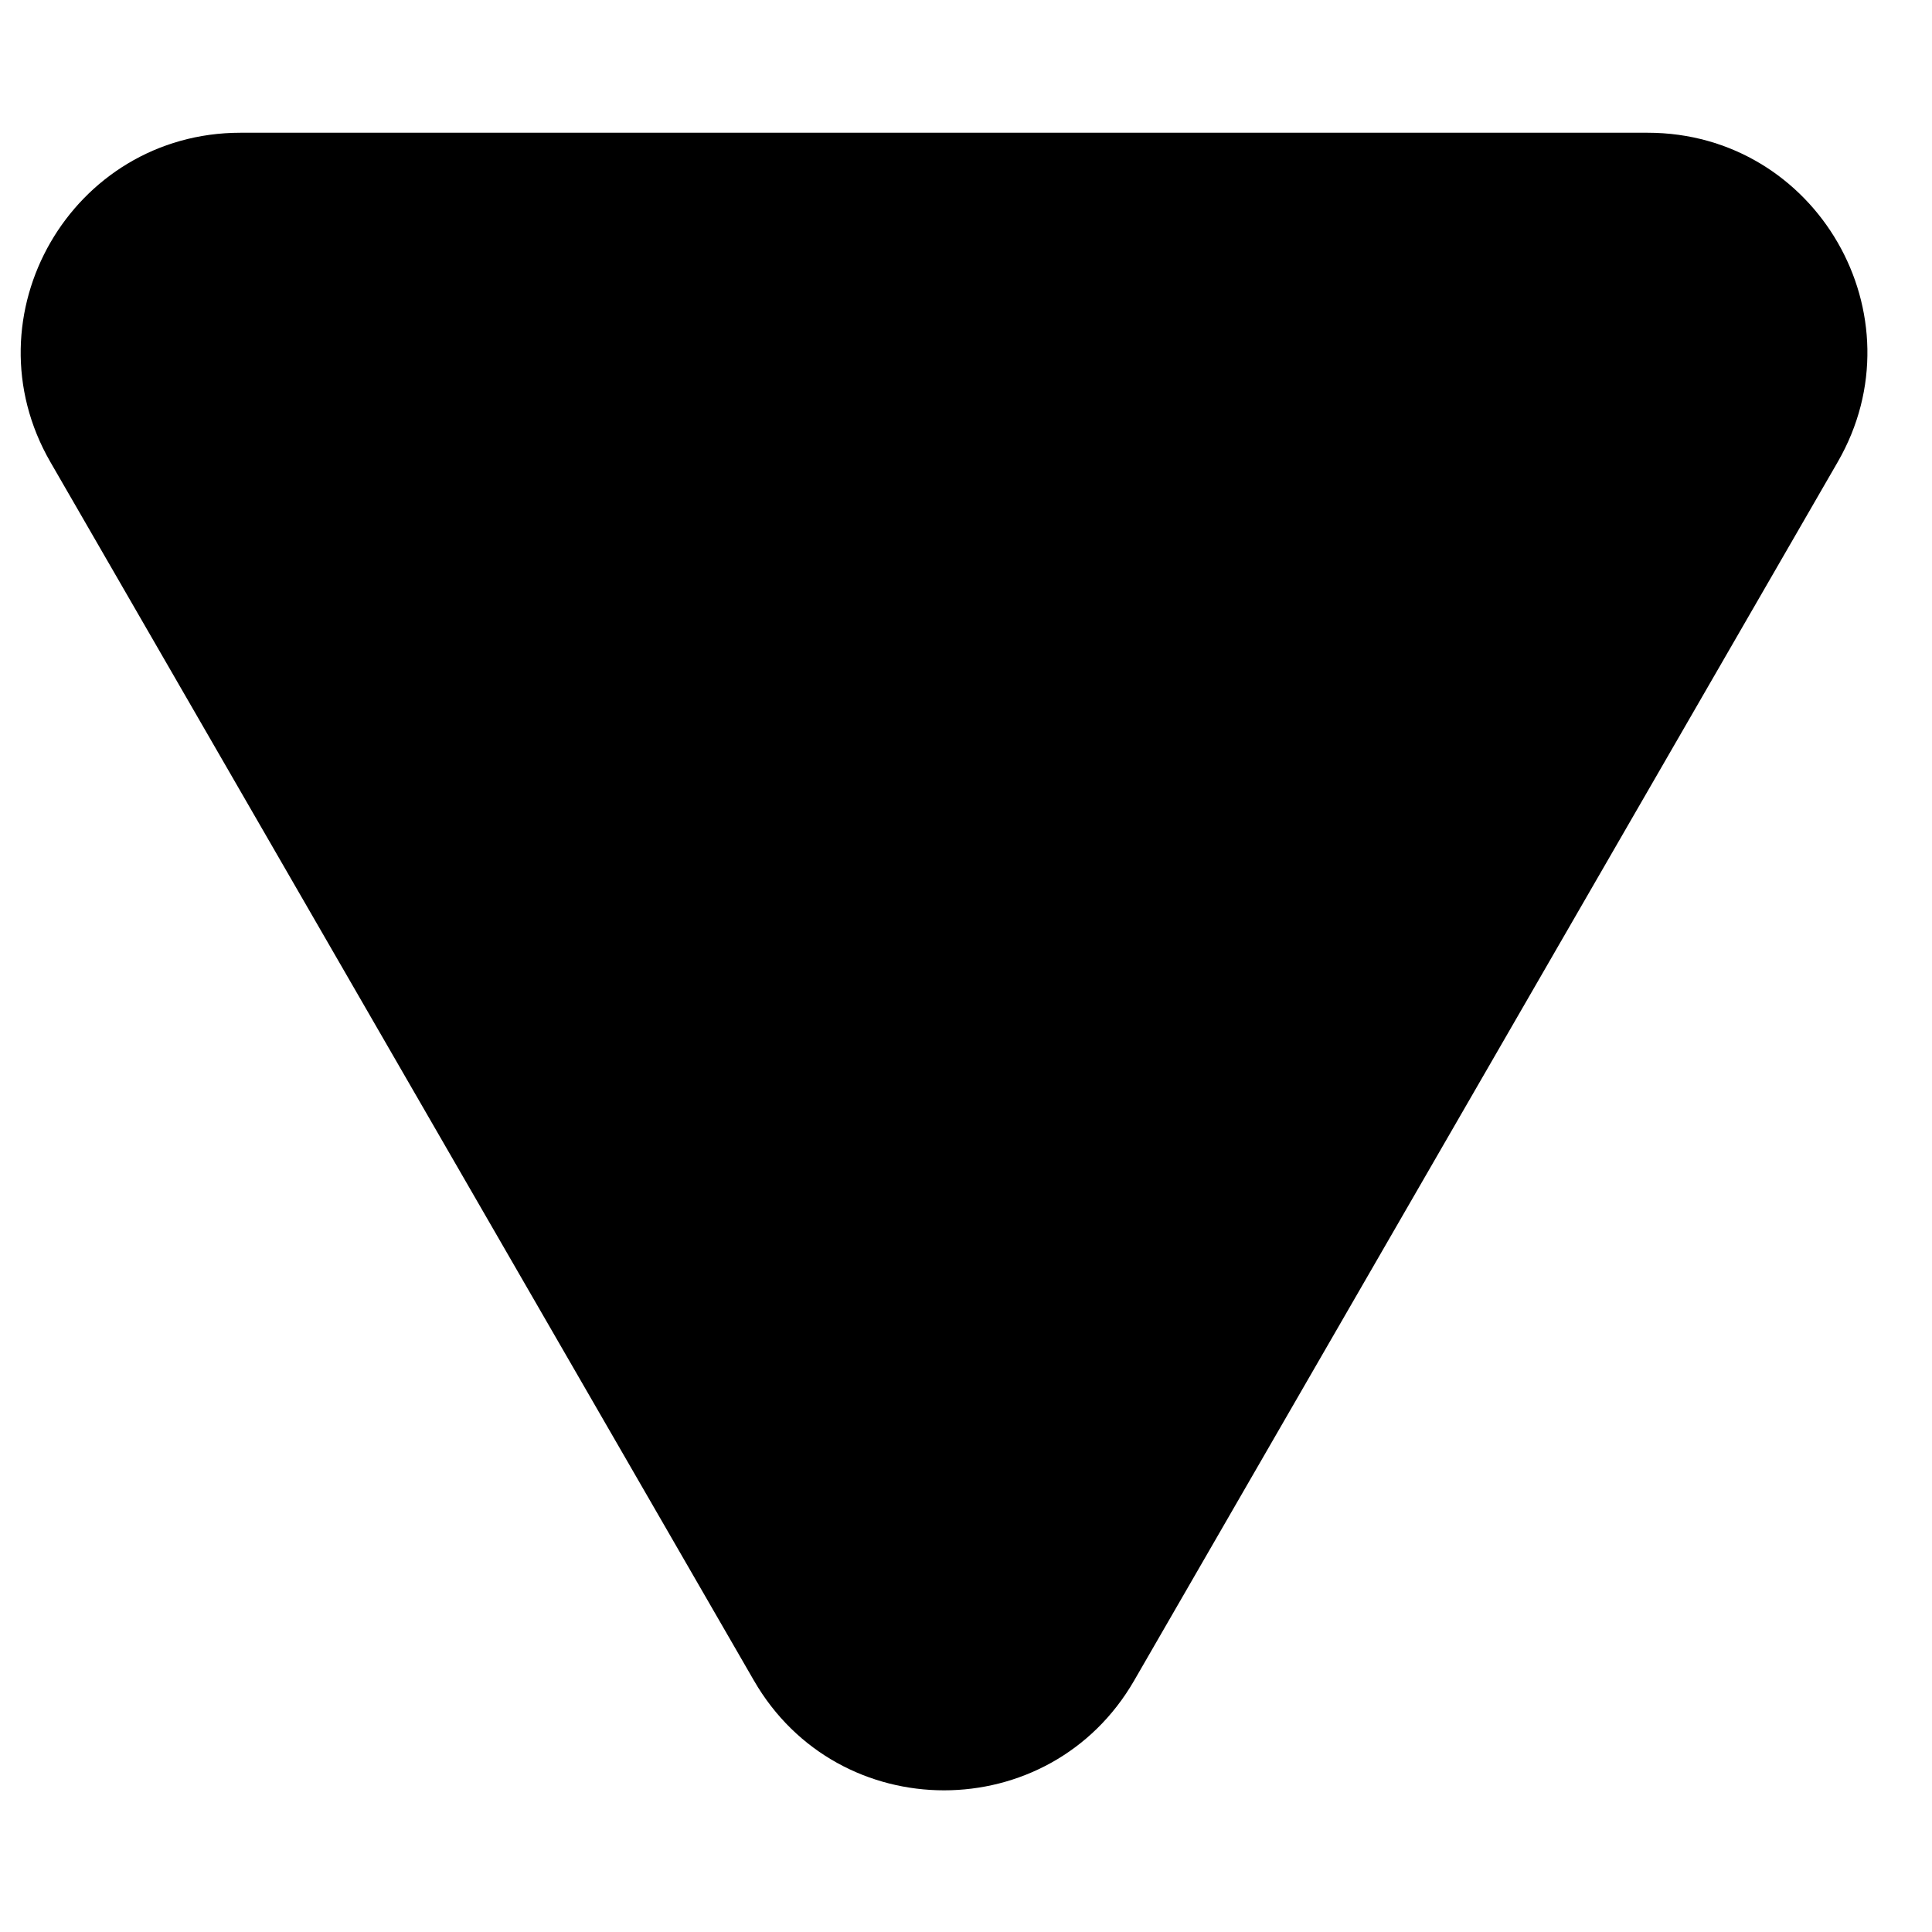
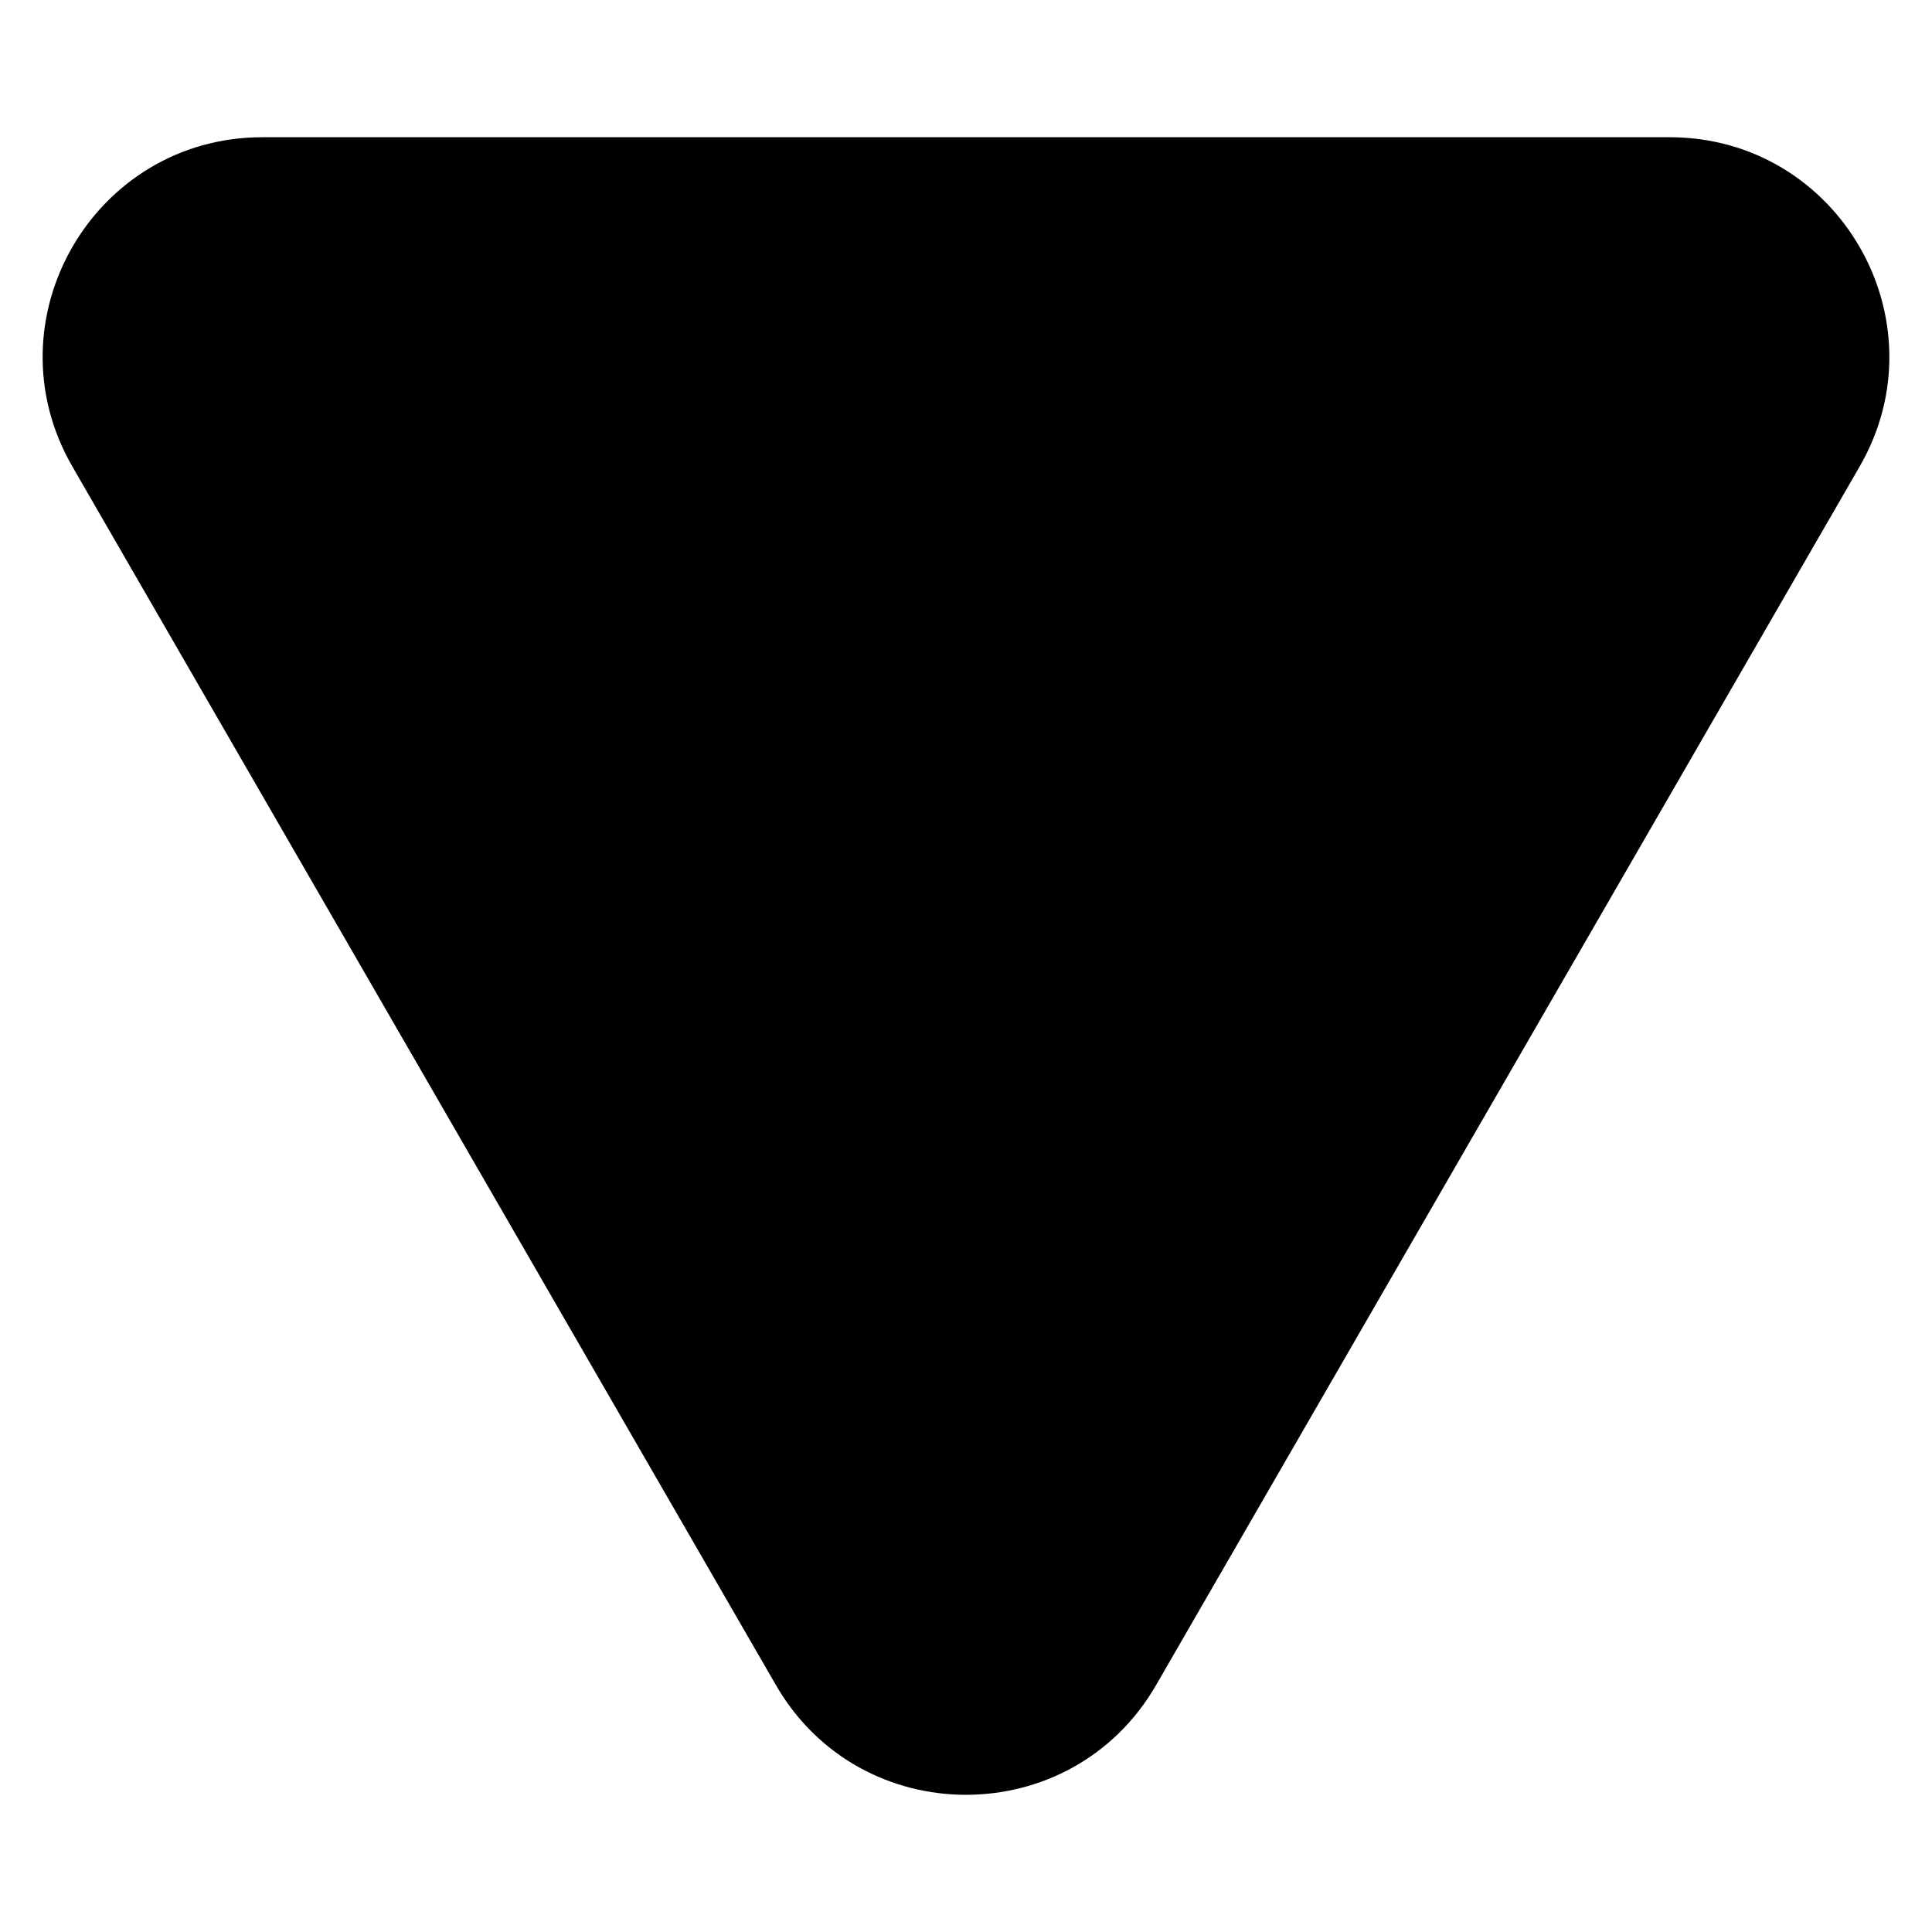
- <svg xmlns="http://www.w3.org/2000/svg" viewBox="48 0 44 44">
+ <svg xmlns="http://www.w3.org/2000/svg" viewBox="47.5 -0.102 44 44">
  <path d="M85.522 3.023C89.371 3.023 91.776 7.19 89.852 10.523L73.83 38.273C71.906 41.607 67.094 41.607 65.17 38.273L49.148 10.523C47.224 7.19 49.63 3.023 53.478 3.023H85.522Z" />
</svg>
